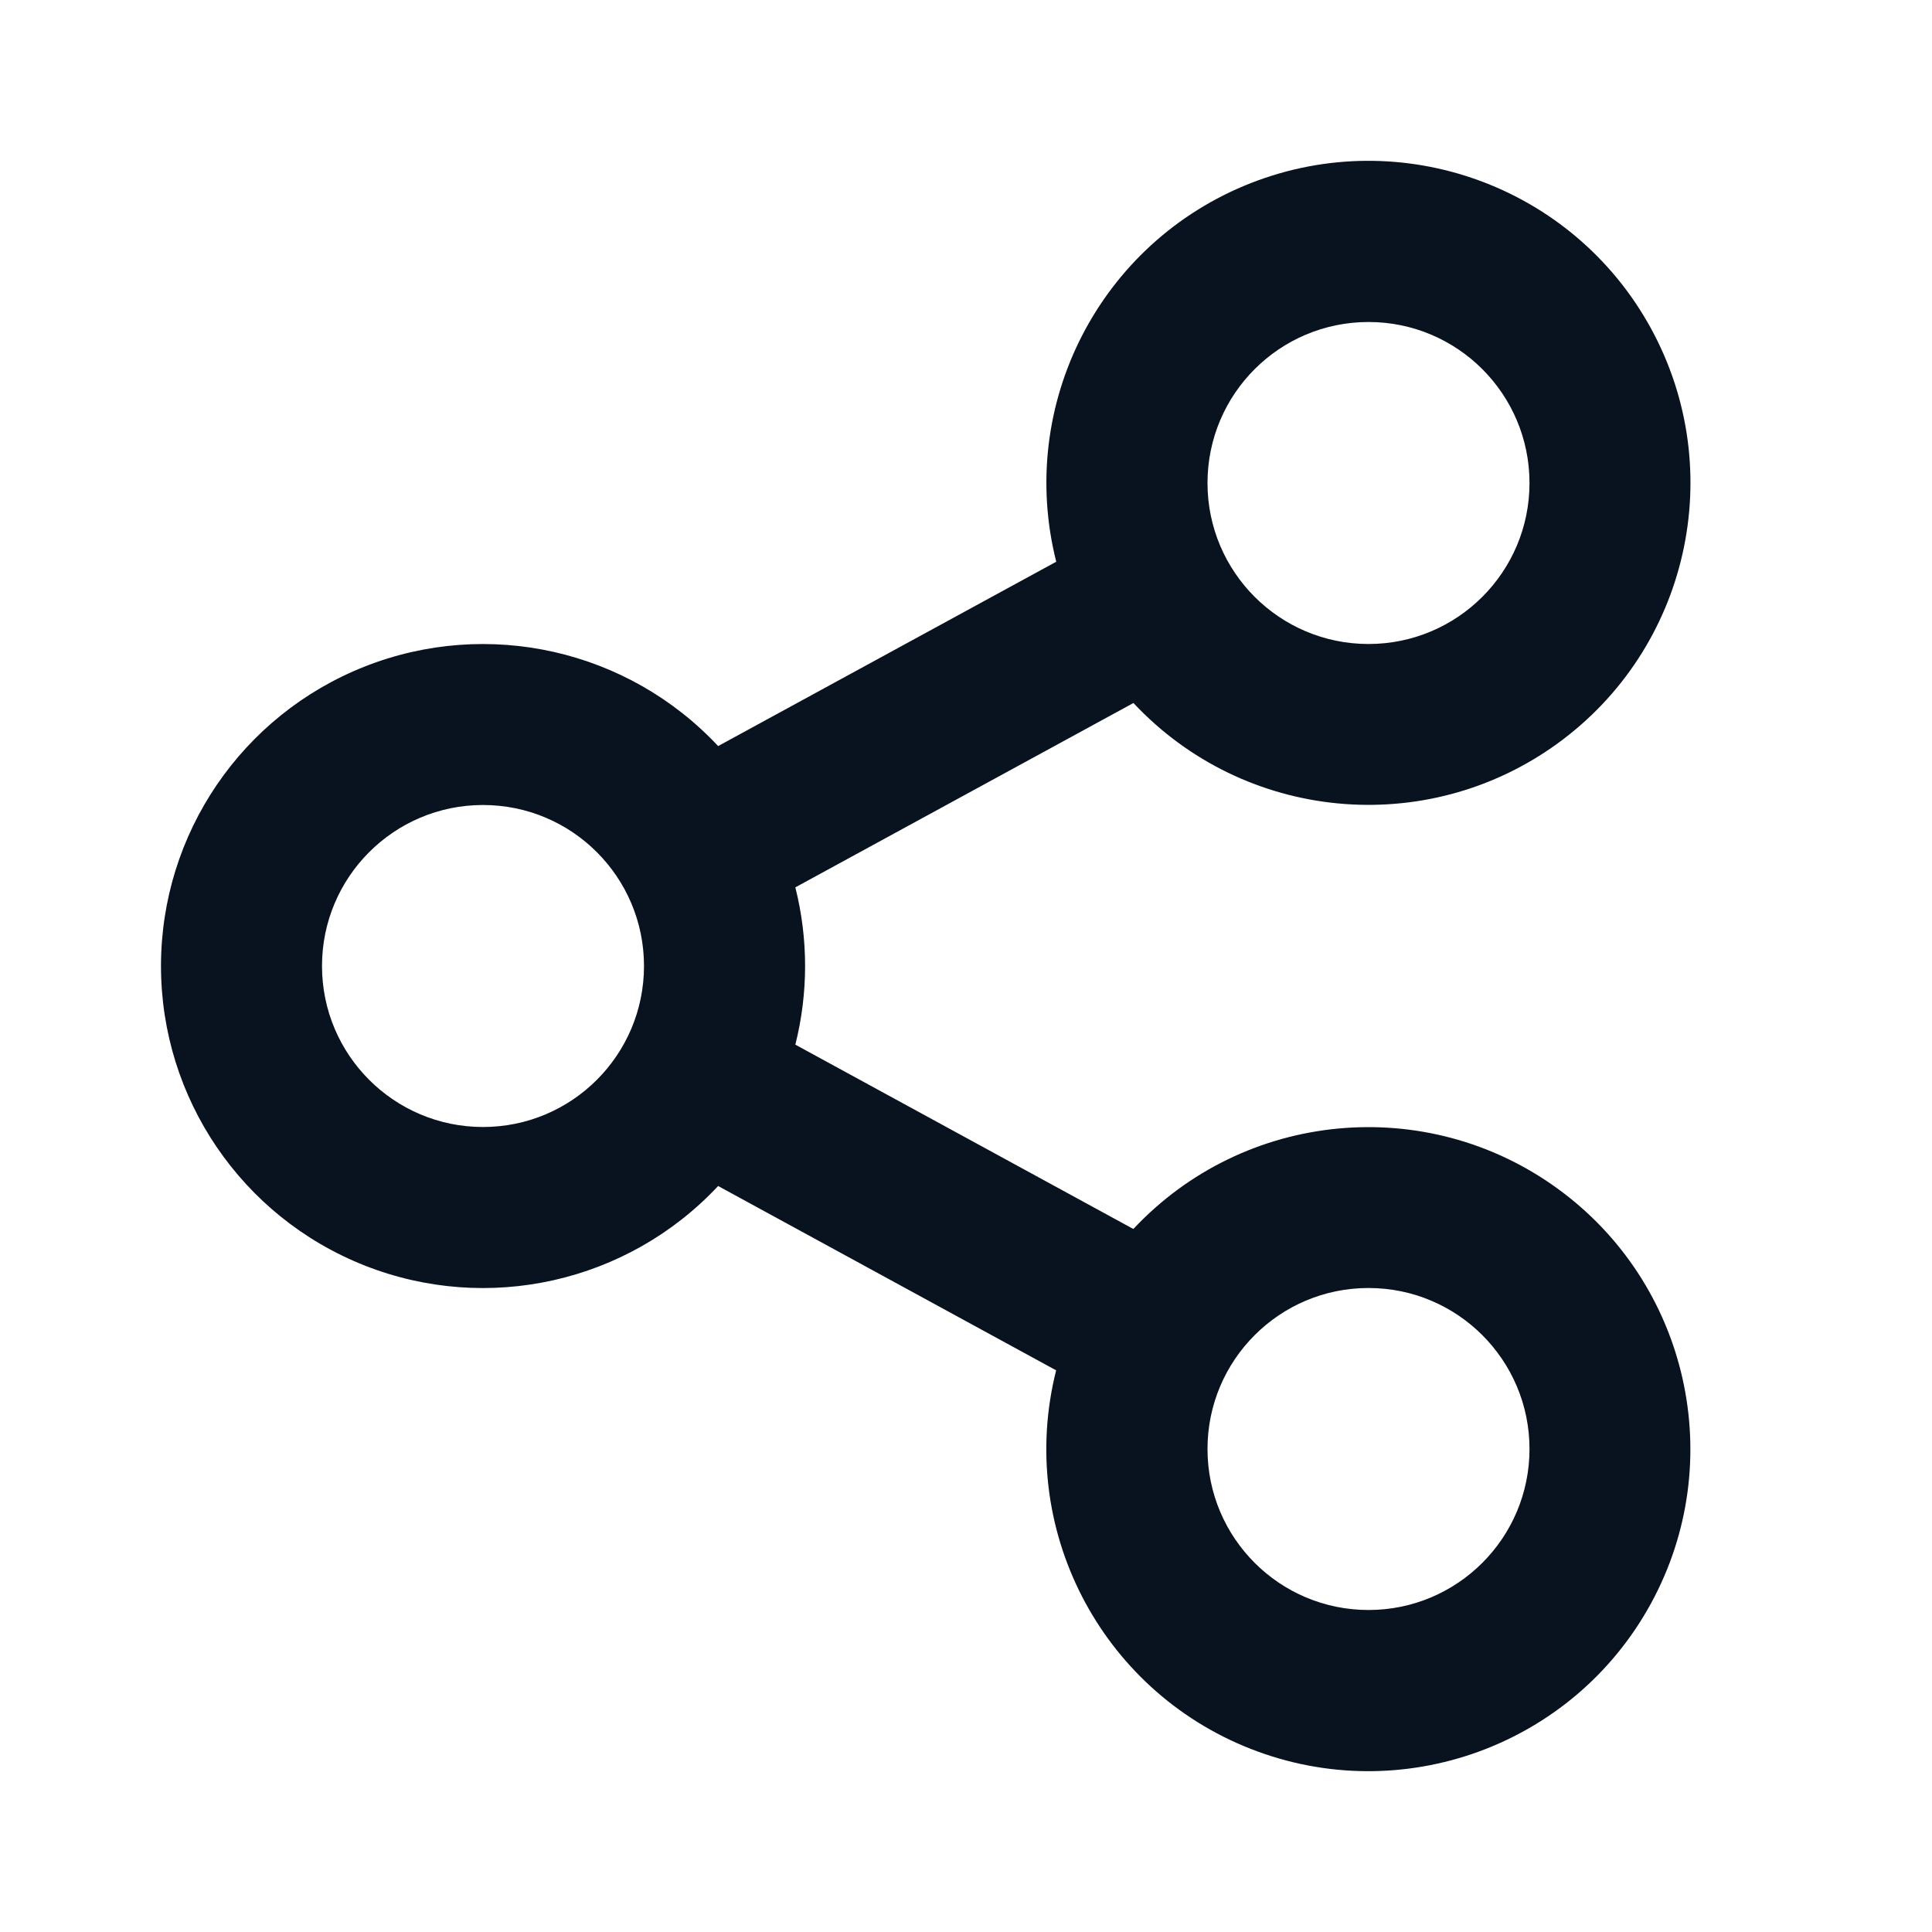
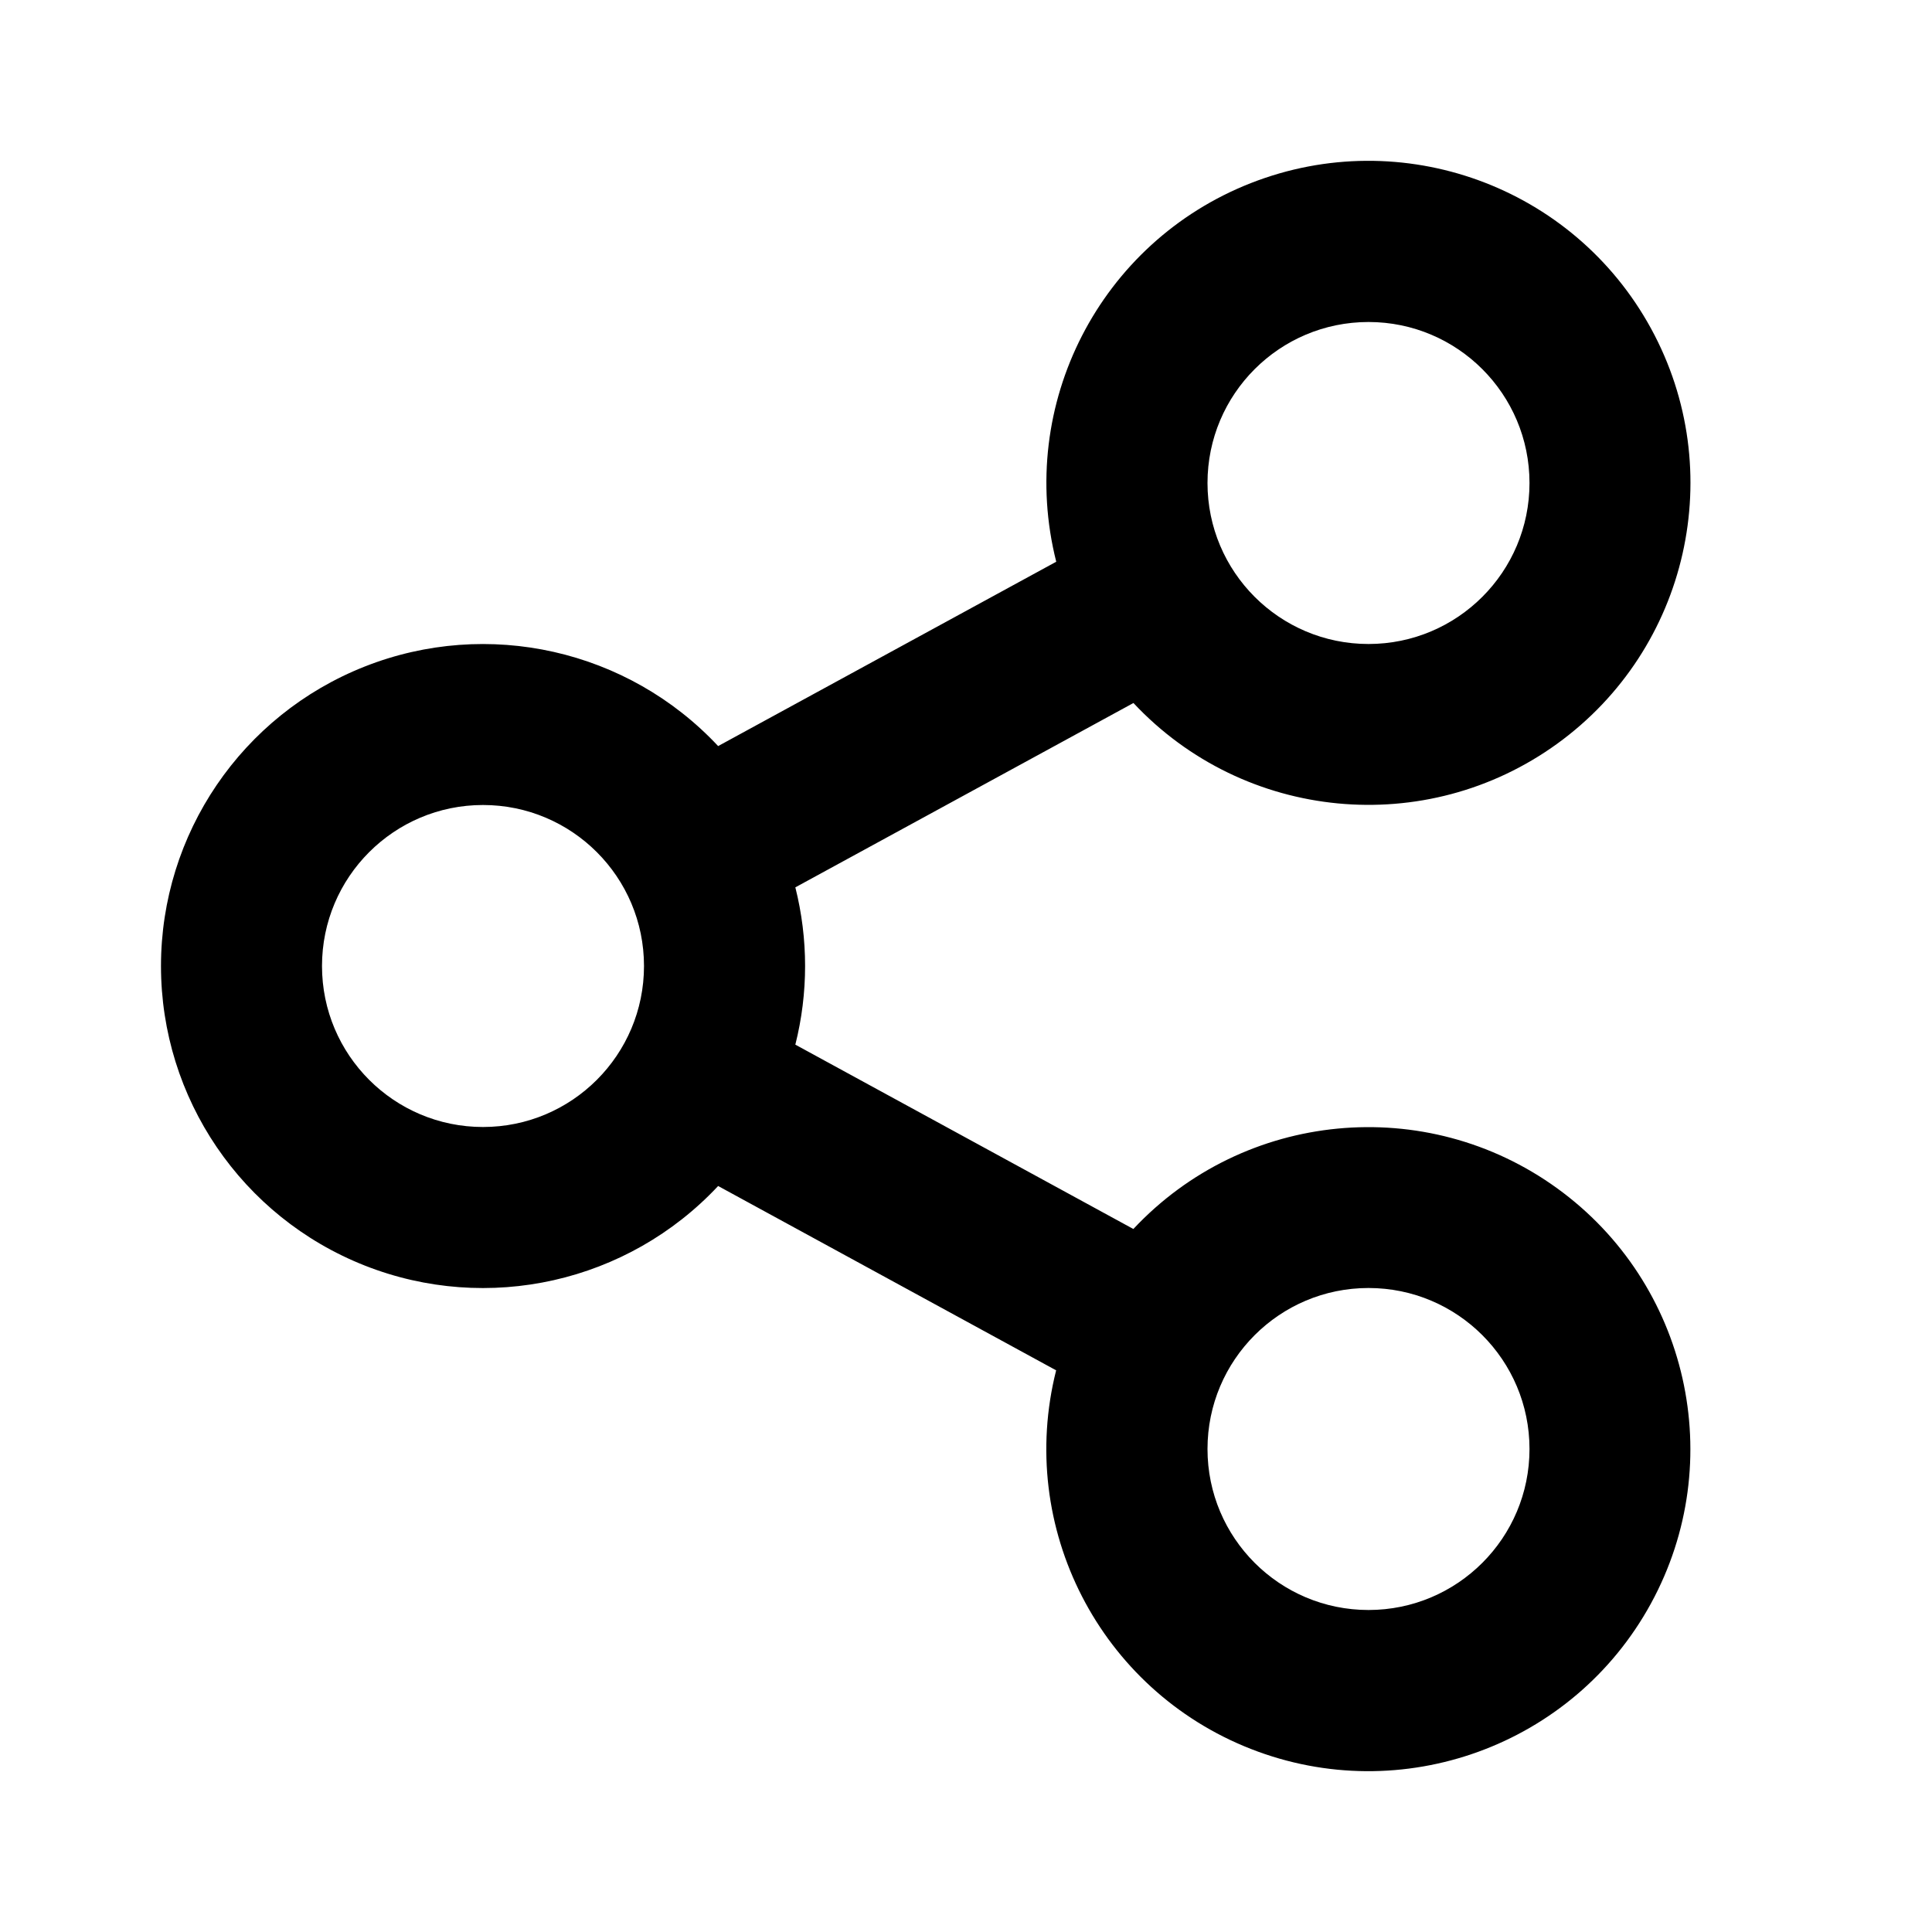
<svg xmlns="http://www.w3.org/2000/svg" fill="none" viewBox="0 0 24 24">
  <g clip-path="url(#a)">
-     <path fill="#09121F" d="m13.12 17.023-4.199-2.29a4 4 0 1 1 0-5.465l4.2-2.29a4 4 0 1 1 .959 1.755l-4.2 2.29a4 4 0 0 1 0 1.954l4.199 2.29a4 4 0 1 1-.959 1.755zM6 14a2 2 0 1 0 0-4 2 2 0 0 0 0 4m11-6a2 2 0 1 0 0-4 2 2 0 0 0 0 4m0 12a2 2 0 1 0 0-4 2 2 0 0 0 0 4" />
+     <path fill="currentColor" d="m13.12 17.023-4.199-2.29a4 4 0 1 1 0-5.465l4.2-2.29a4 4 0 1 1 .959 1.755l-4.2 2.29a4 4 0 0 1 0 1.954l4.199 2.29a4 4 0 1 1-.959 1.755zM6 14a2 2 0 1 0 0-4 2 2 0 0 0 0 4m11-6a2 2 0 1 0 0-4 2 2 0 0 0 0 4m0 12a2 2 0 1 0 0-4 2 2 0 0 0 0 4" />
  </g>
</svg>
